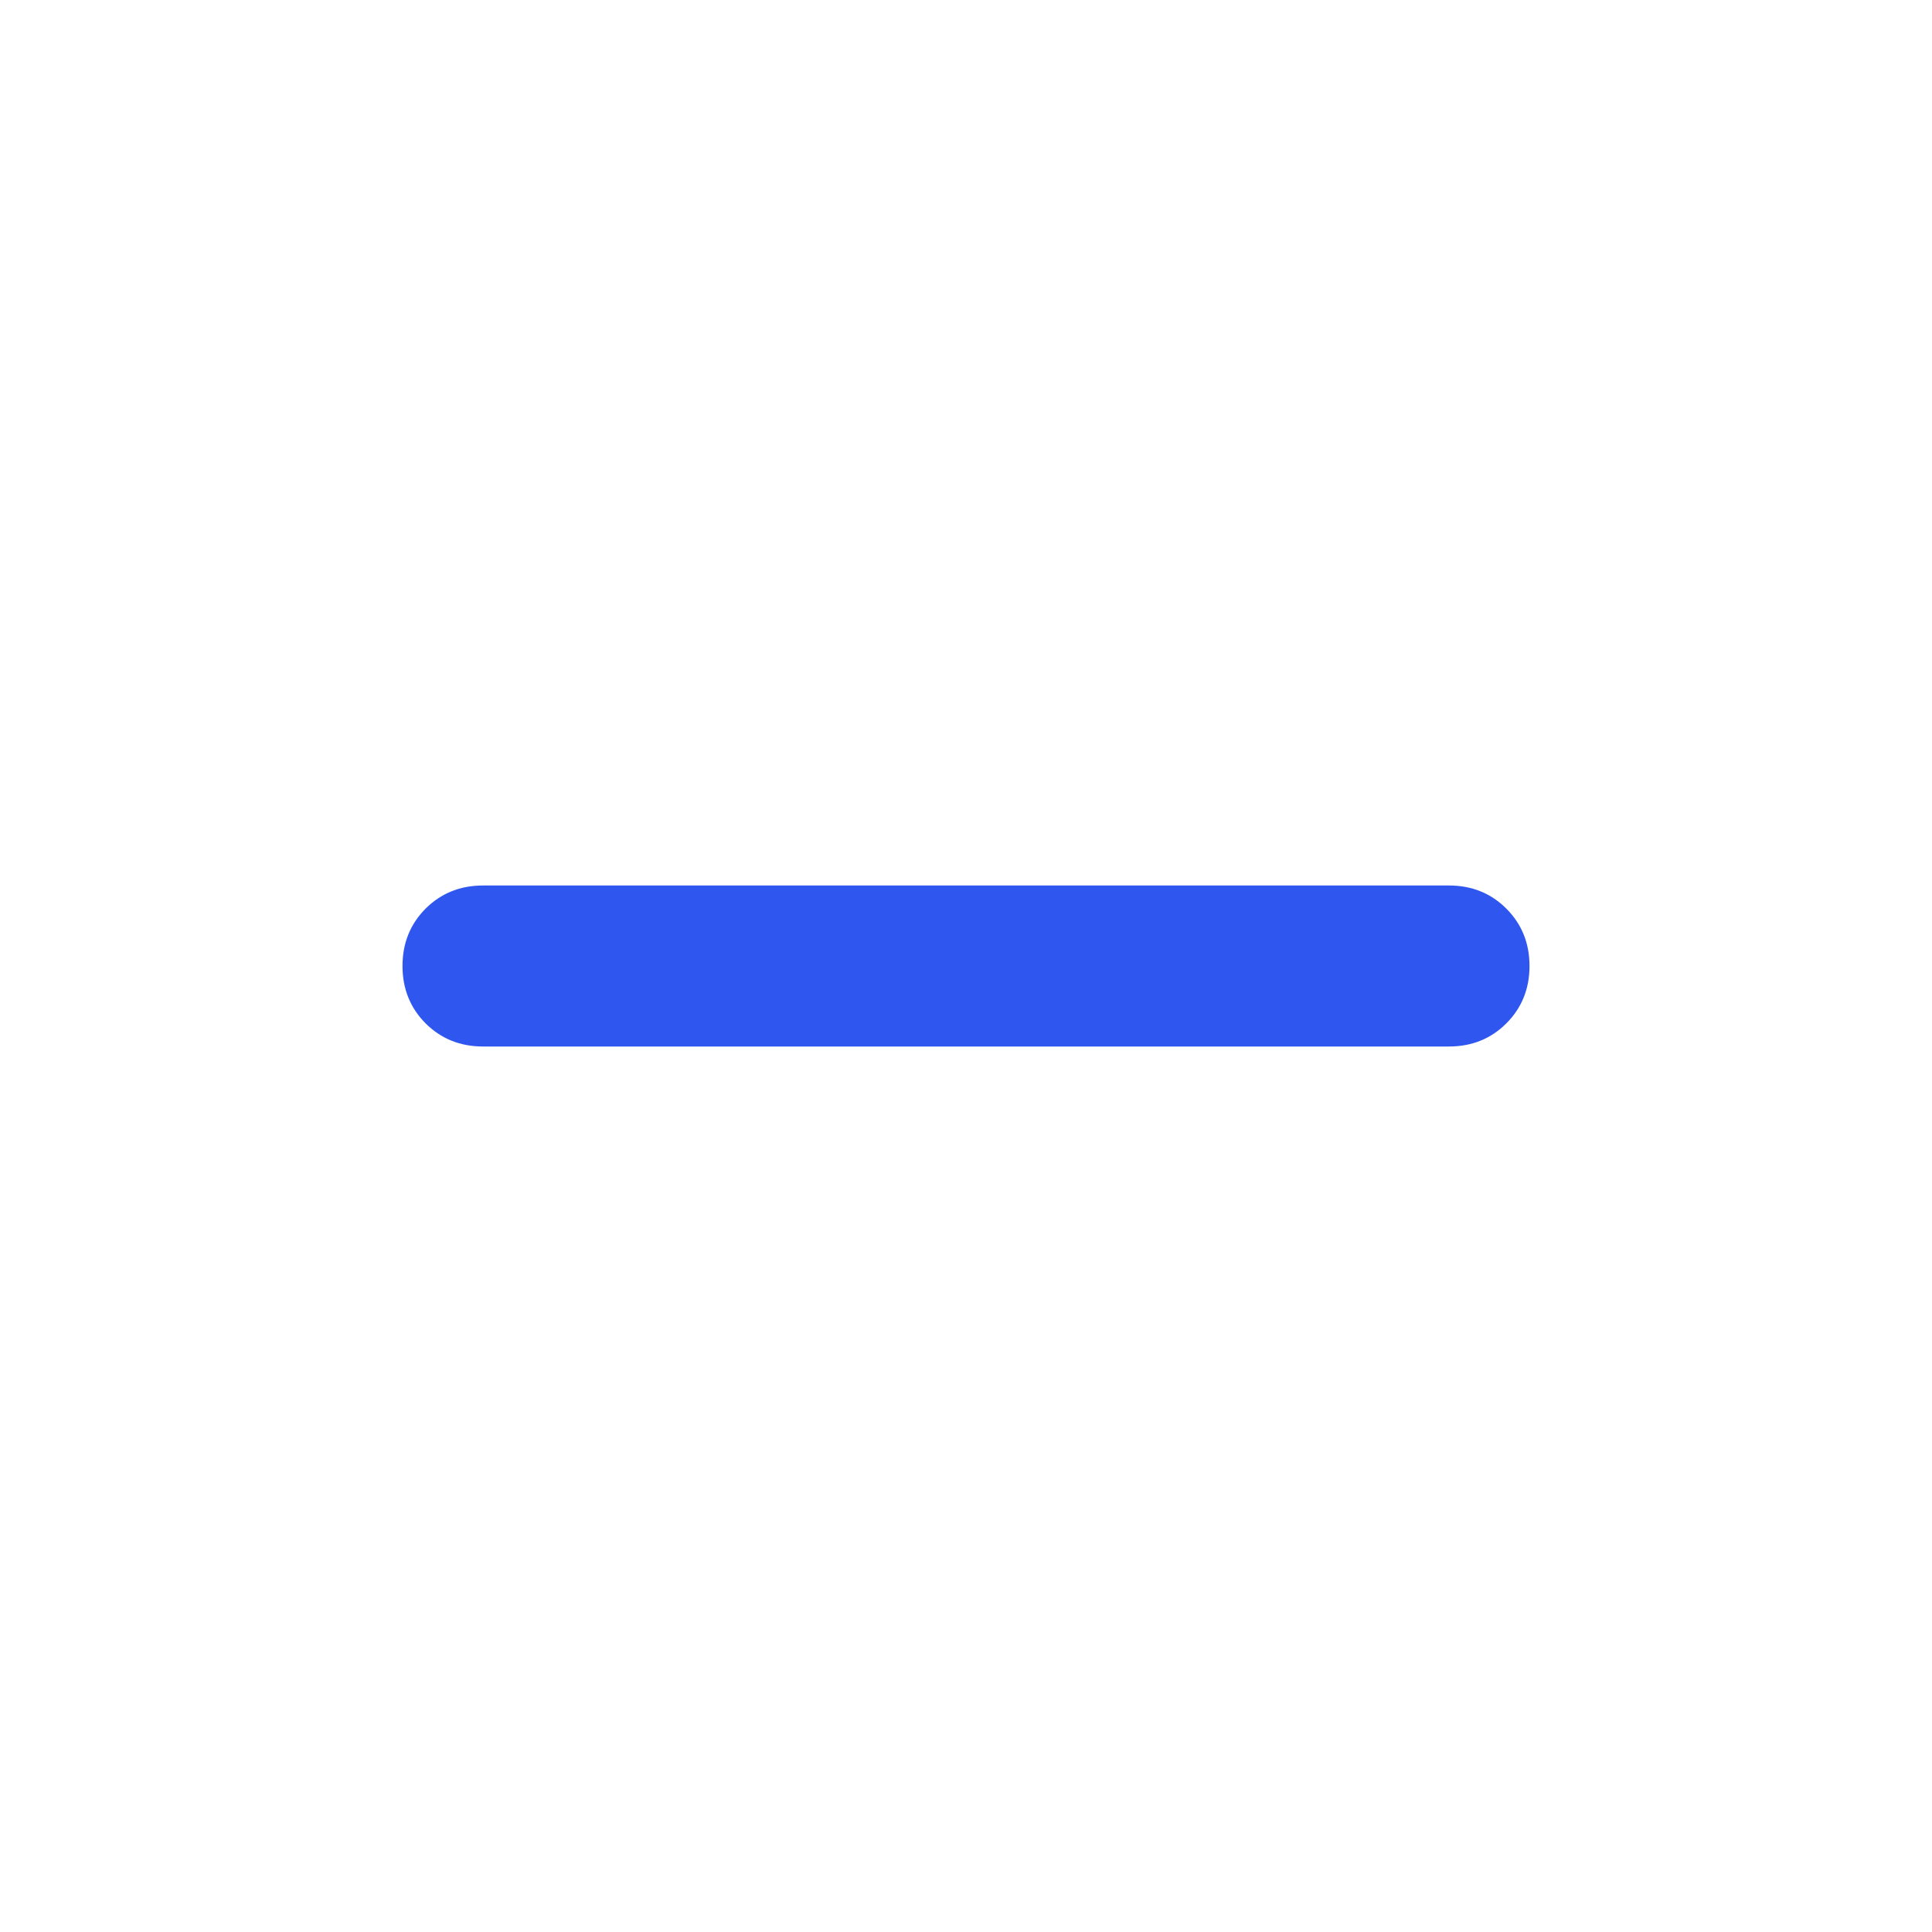
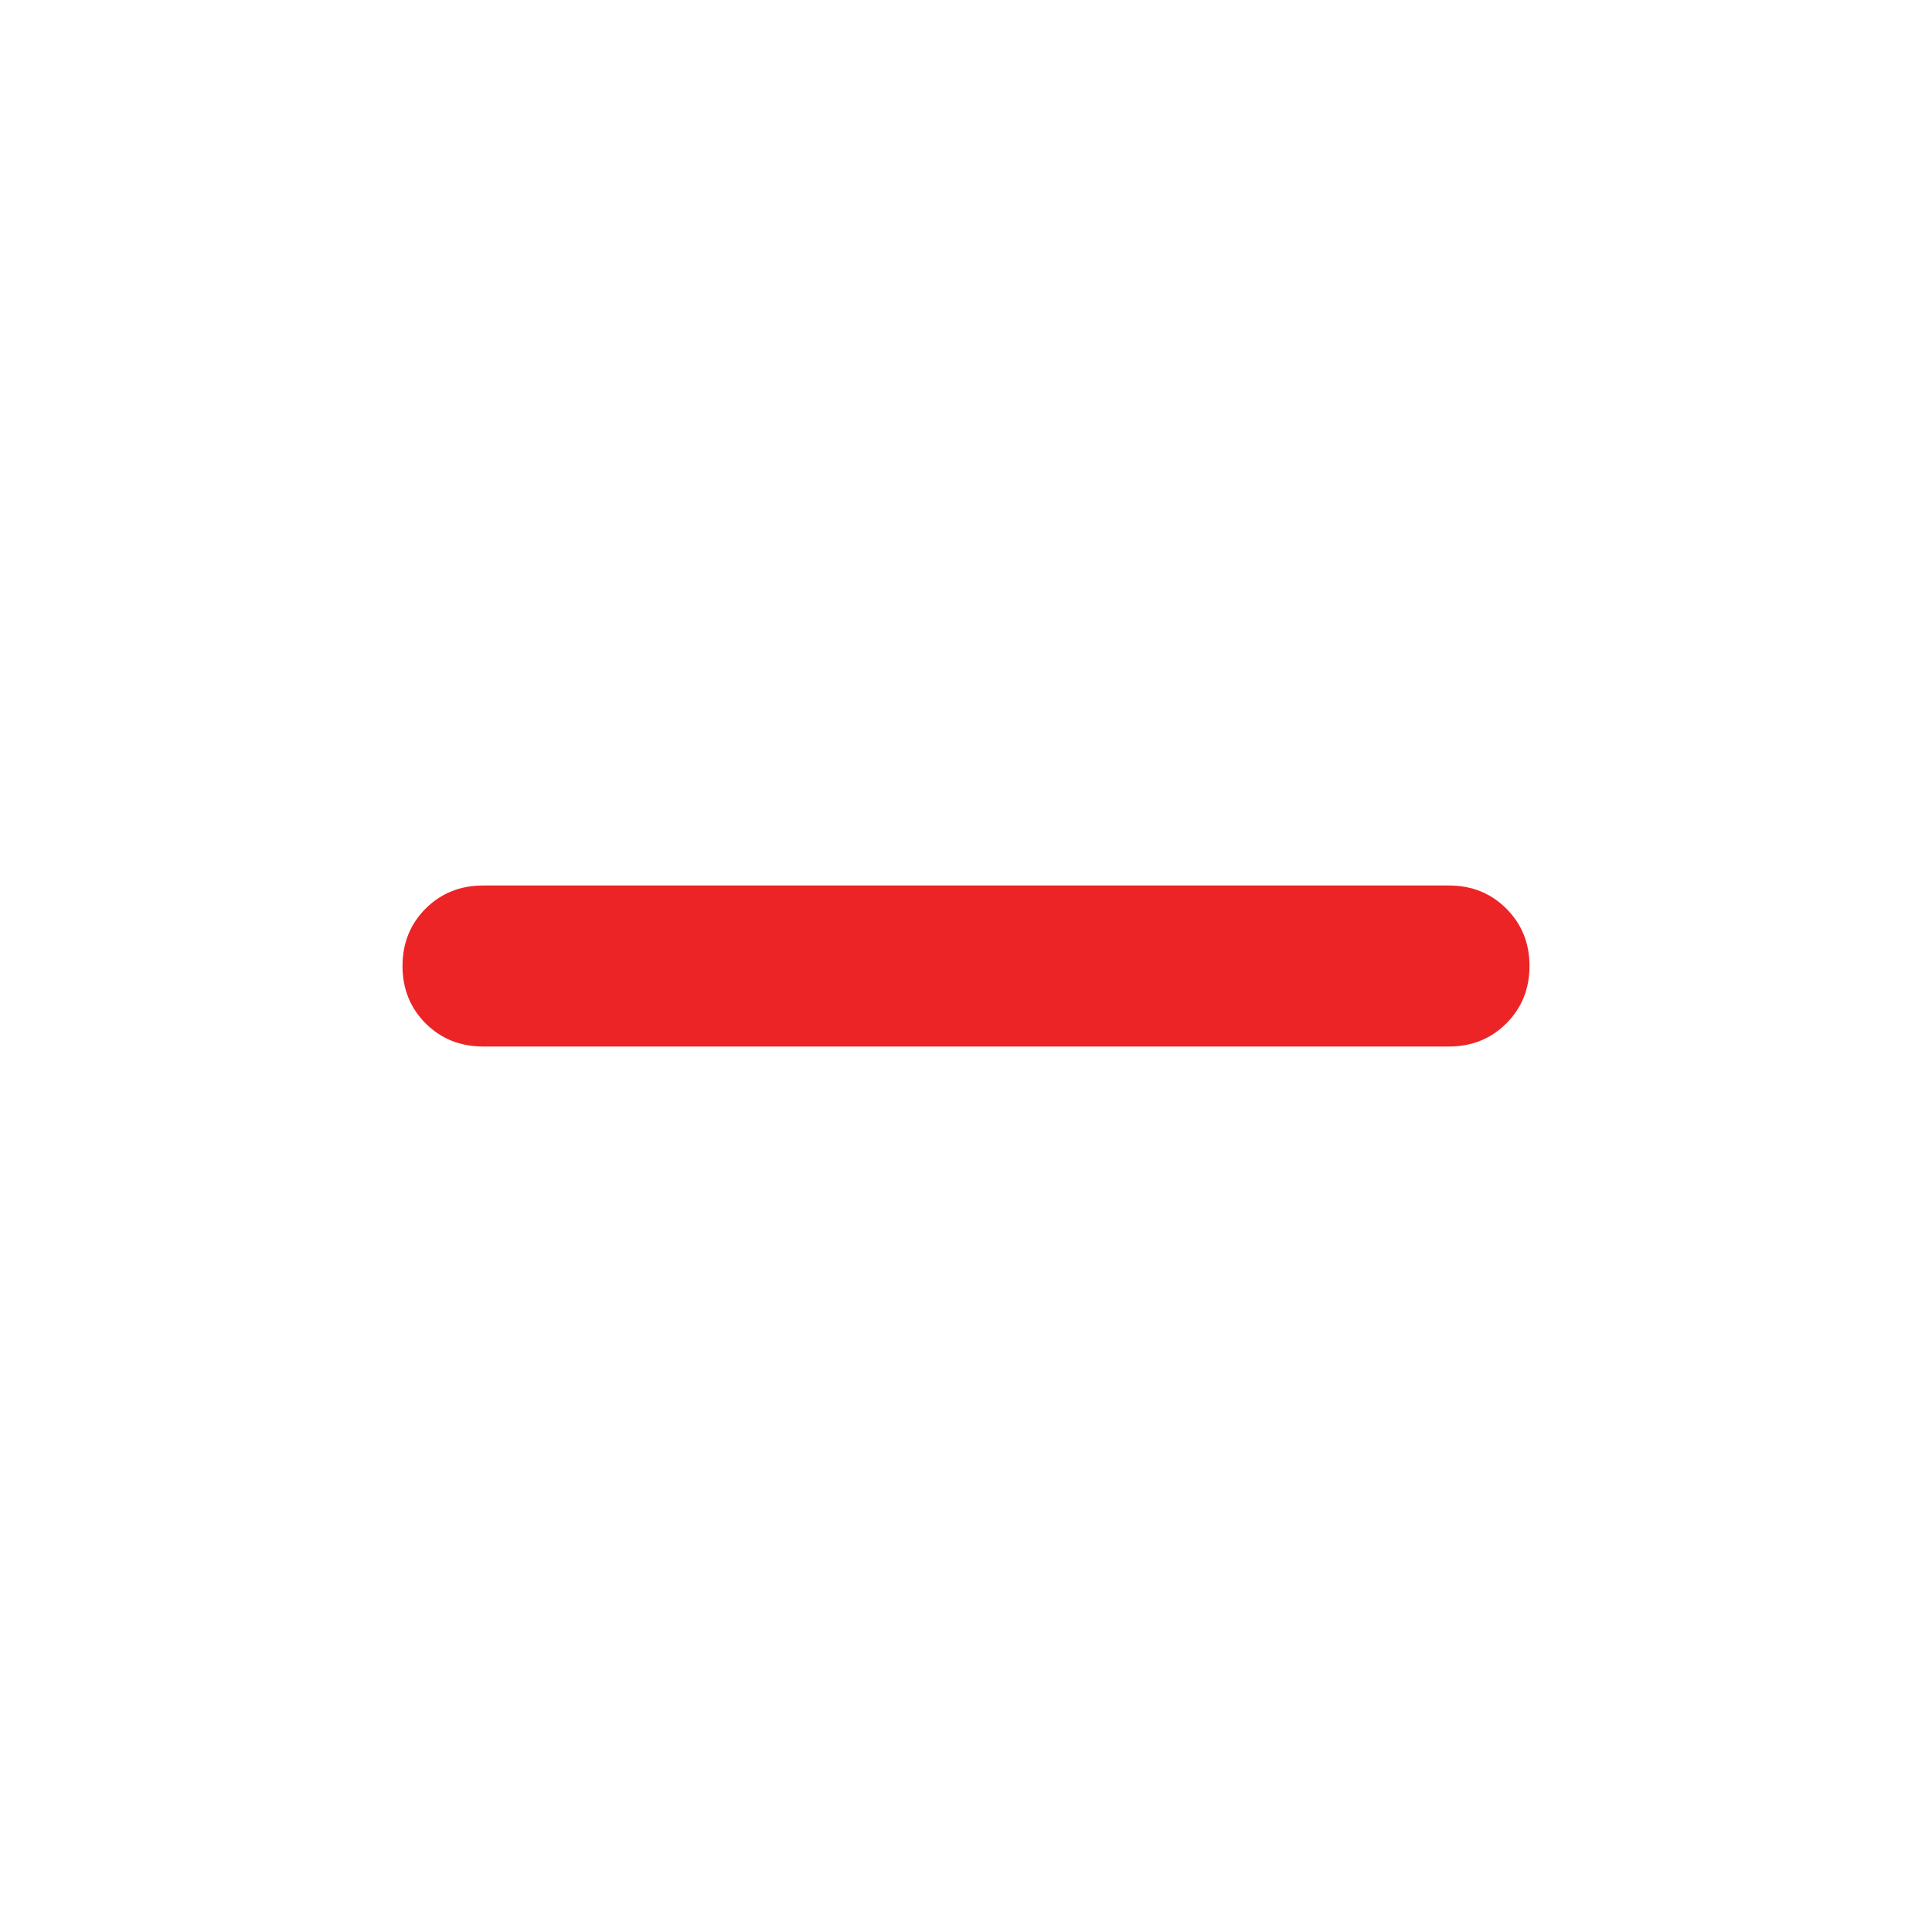
<svg xmlns="http://www.w3.org/2000/svg" width="24" height="24" viewBox="0 0 24 24" fill="none">
-   <path d="M6 13C5.717 13 5.479 12.904 5.287 12.713C5.096 12.521 5 12.283 5 12C5 11.717 5.096 11.479 5.287 11.287C5.479 11.096 5.717 11 6 11H18C18.283 11 18.521 11.096 18.712 11.287C18.904 11.479 19 11.717 19 12C19 12.283 18.904 12.521 18.712 12.713C18.521 12.904 18.283 13 18 13H6Z" fill="#2F57EF" />
+   <path d="M6 13C5.717 13 5.479 12.904 5.287 12.713C5.096 12.521 5 12.283 5 12C5 11.717 5.096 11.479 5.287 11.287C5.479 11.096 5.717 11 6 11H18C18.283 11 18.521 11.096 18.712 11.287C18.904 11.479 19 11.717 19 12C19 12.283 18.904 12.521 18.712 12.713C18.521 12.904 18.283 13 18 13H6Z" fill="#ec2426" />
</svg>
